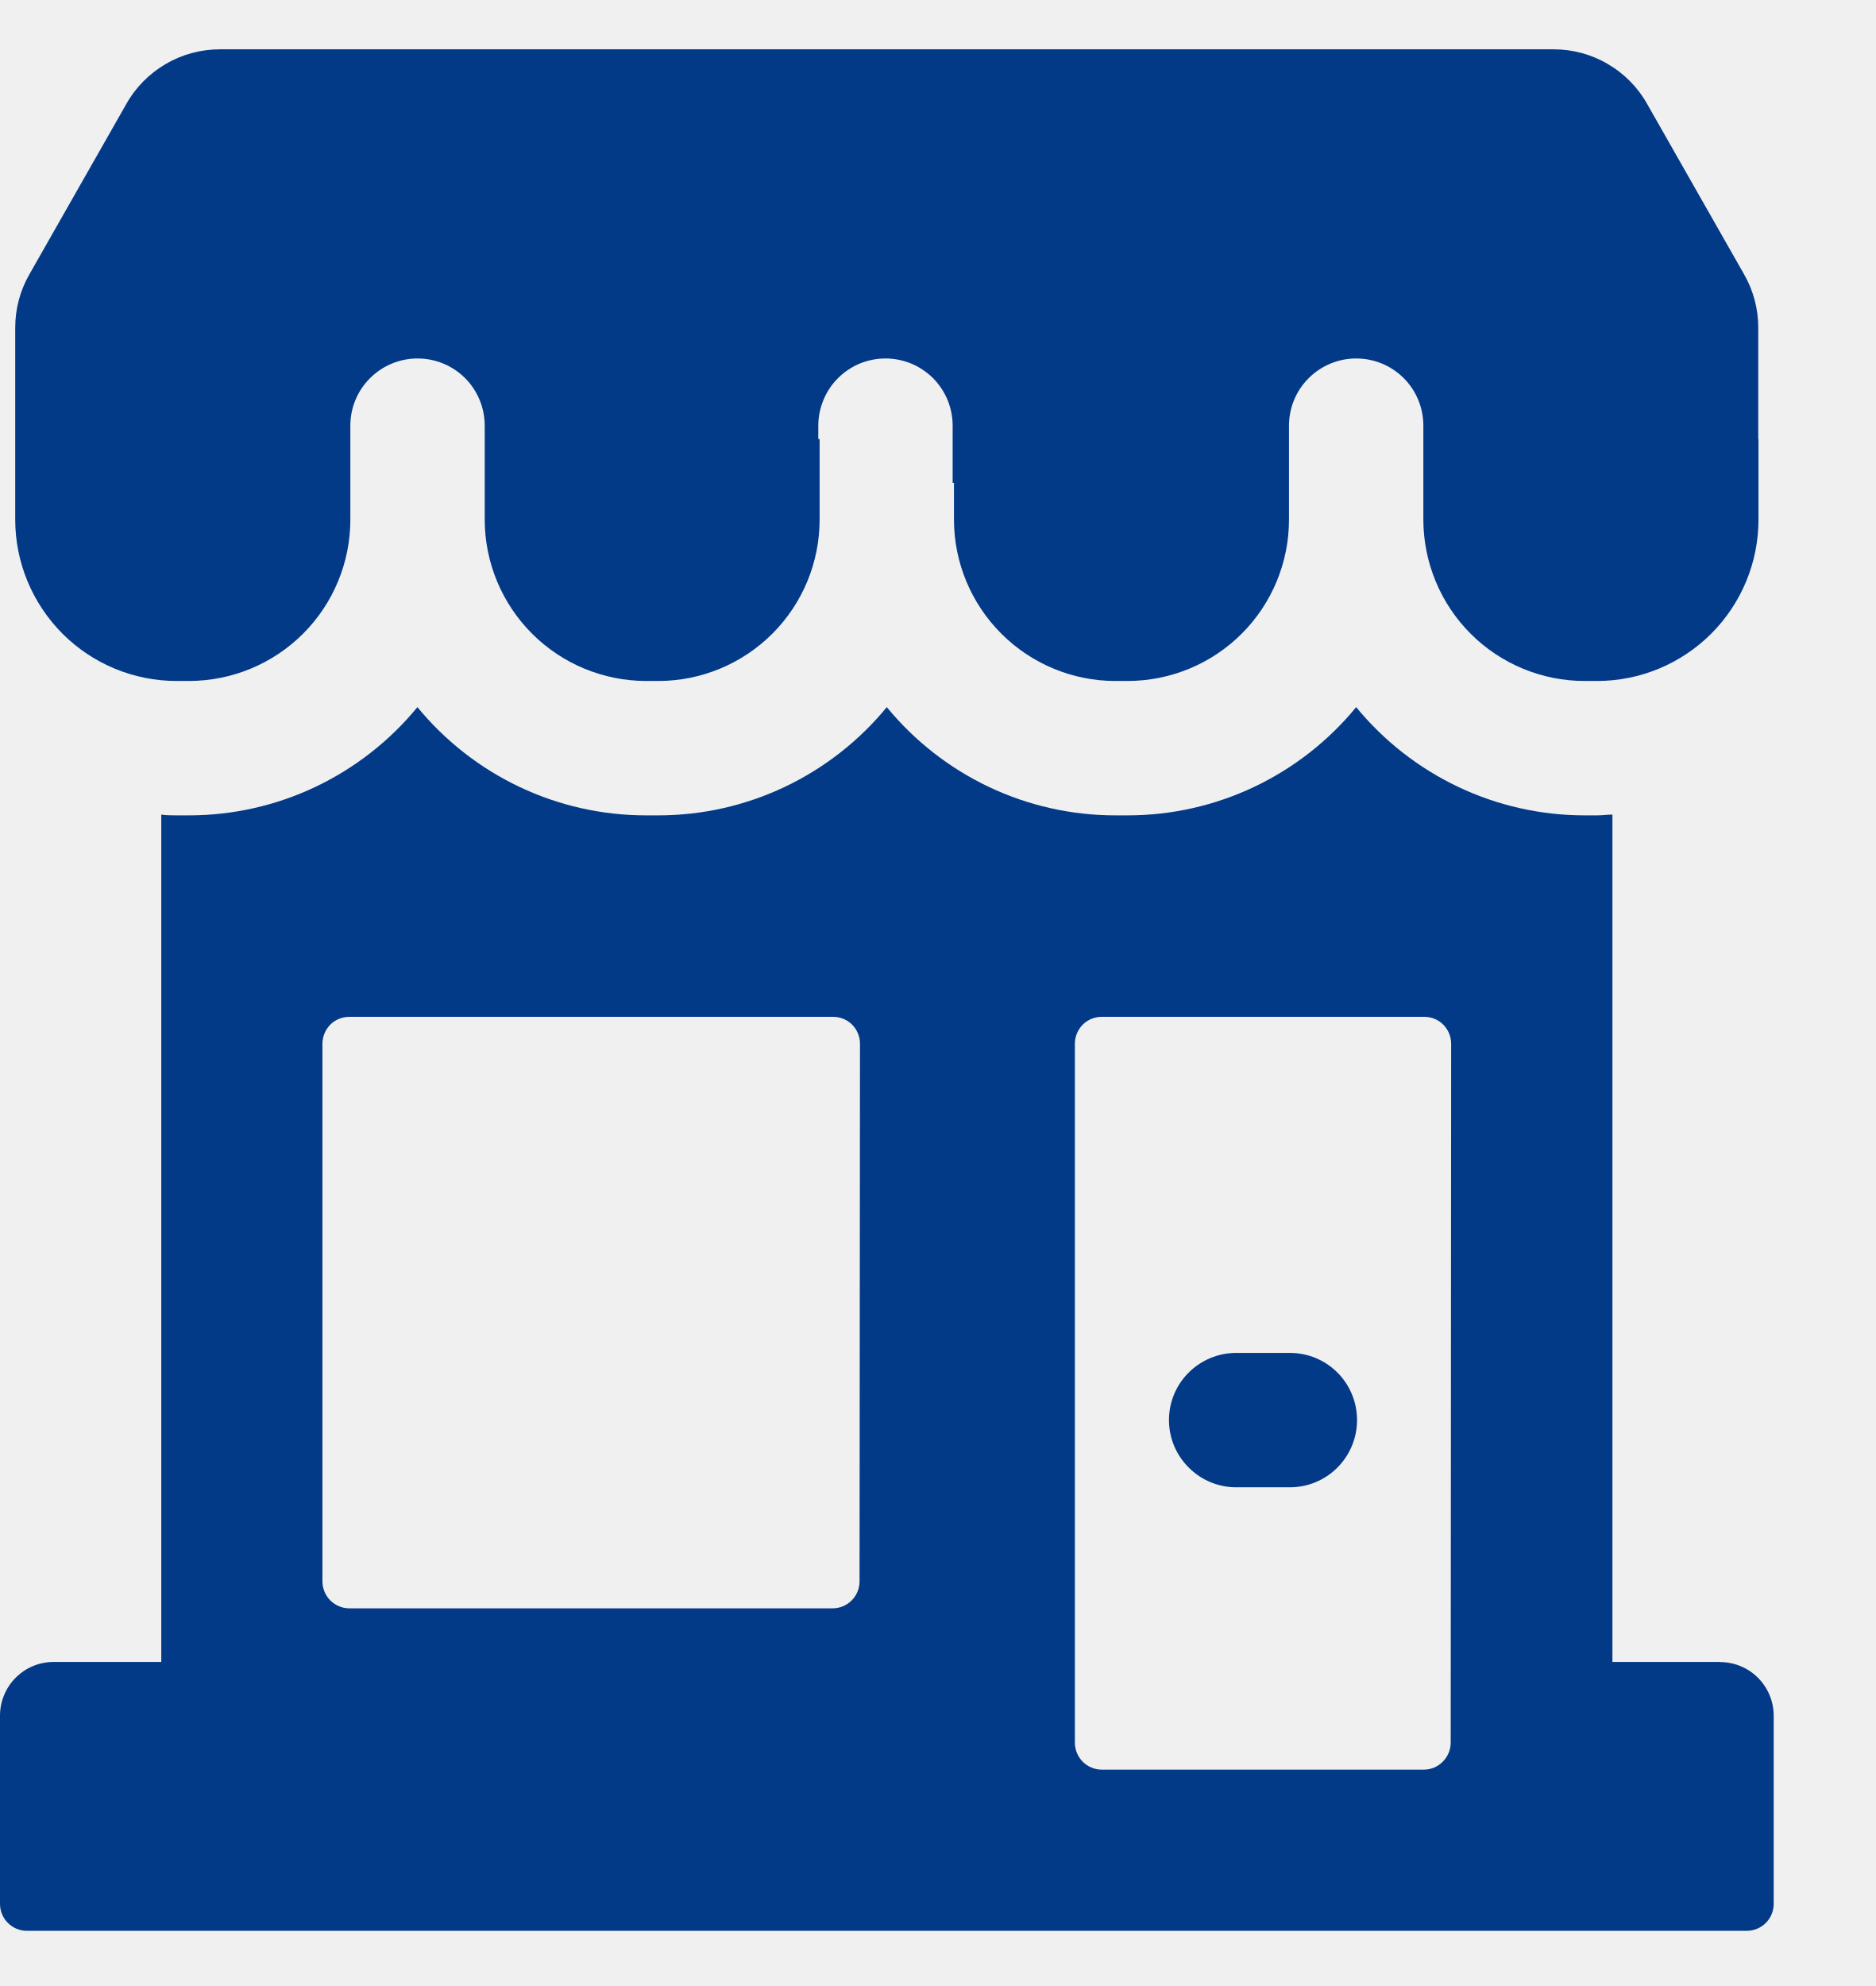
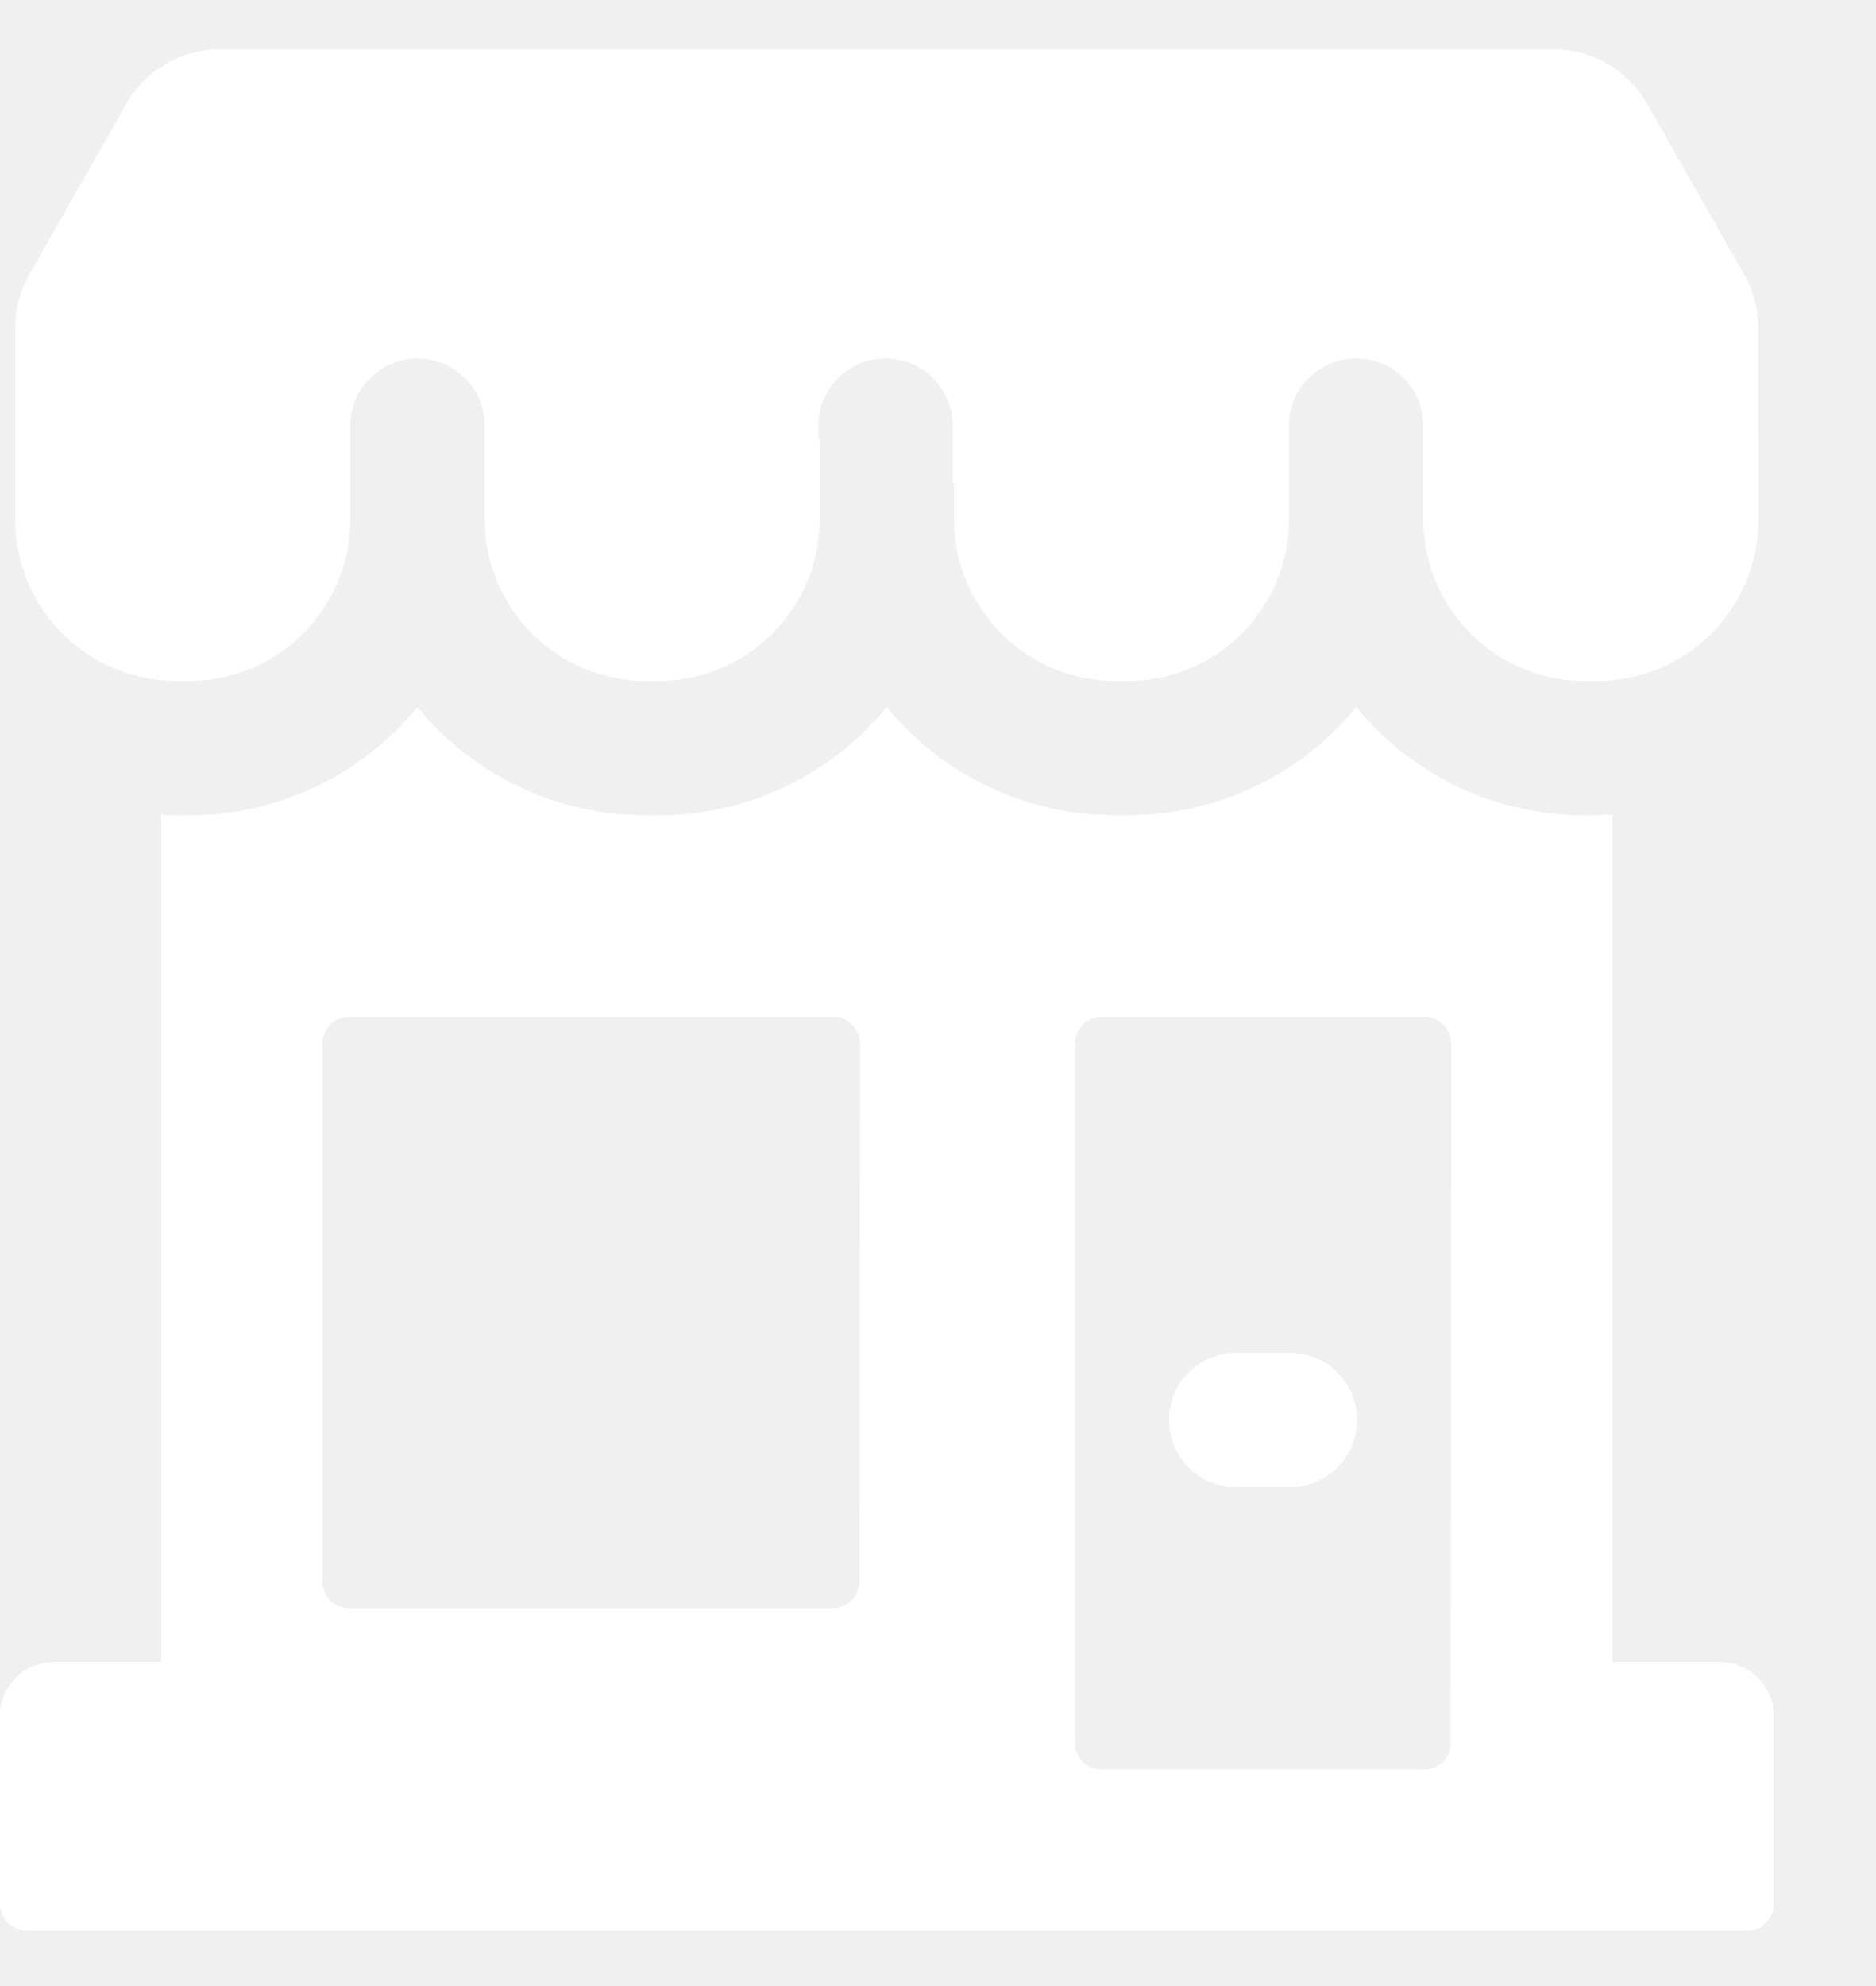
<svg xmlns="http://www.w3.org/2000/svg" width="17" height="18" viewBox="0 0 17 18" fill="none">
-   <path d="M15.591 15.063H14.617V7.383C14.571 7.383 14.525 7.39 14.479 7.39H14.365C13.969 7.39 13.577 7.302 13.219 7.132C12.861 6.962 12.545 6.715 12.294 6.409C12.043 6.715 11.727 6.962 11.369 7.132C11.011 7.302 10.619 7.39 10.223 7.39H10.11C9.714 7.39 9.322 7.302 8.964 7.132C8.606 6.962 8.29 6.715 8.039 6.409C7.788 6.715 7.472 6.962 7.114 7.132C6.756 7.302 6.364 7.39 5.968 7.39H5.855C5.459 7.39 5.067 7.302 4.709 7.132C4.351 6.962 4.035 6.715 3.784 6.409C3.533 6.715 3.217 6.962 2.859 7.132C2.501 7.302 2.109 7.39 1.713 7.39H1.6C1.553 7.39 1.508 7.39 1.462 7.383V15.063H0.487C0.423 15.063 0.36 15.075 0.3 15.1C0.241 15.124 0.188 15.16 0.142 15.206C0.097 15.251 0.061 15.305 0.037 15.364C0.012 15.423 -0 15.487 1.02679e-06 15.551V17.256C1.02679e-06 17.32 0.026 17.383 0.071 17.428C0.117 17.474 0.179 17.5 0.244 17.5H15.835C15.9 17.5 15.962 17.474 16.008 17.428C16.053 17.383 16.079 17.32 16.079 17.256V15.551C16.079 15.421 16.028 15.298 15.936 15.206C15.845 15.115 15.721 15.064 15.592 15.064L15.591 15.063ZM7.792 14.333C7.792 14.397 7.766 14.46 7.721 14.505C7.675 14.551 7.613 14.577 7.548 14.577H3.167C3.102 14.577 3.04 14.551 2.994 14.505C2.949 14.46 2.923 14.397 2.923 14.333V9.46C2.923 9.395 2.949 9.333 2.994 9.287C3.04 9.241 3.102 9.216 3.167 9.216H7.552C7.617 9.216 7.679 9.241 7.725 9.287C7.77 9.333 7.796 9.395 7.796 9.46L7.792 14.333ZM13.151 15.795C13.151 15.859 13.125 15.921 13.079 15.967C13.034 16.013 12.972 16.039 12.907 16.039H9.988C9.923 16.039 9.861 16.013 9.815 15.967C9.77 15.921 9.744 15.859 9.744 15.795V9.46C9.744 9.395 9.77 9.333 9.815 9.287C9.861 9.241 9.923 9.216 9.988 9.216H12.911C12.976 9.216 13.038 9.241 13.084 9.287C13.129 9.333 13.155 9.395 13.155 9.46L13.151 15.795Z" fill="#033A88" />
-   <path d="M11.693 12.262H11.206C11.045 12.262 10.89 12.326 10.776 12.44C10.661 12.554 10.597 12.709 10.597 12.871C10.597 13.032 10.661 13.187 10.776 13.301C10.89 13.416 11.045 13.48 11.206 13.48H11.693C11.855 13.48 12.01 13.416 12.124 13.301C12.238 13.187 12.302 13.032 12.302 12.871C12.302 12.709 12.238 12.554 12.124 12.44C12.01 12.326 11.855 12.262 11.693 12.262ZM15.939 3.979V2.969C15.939 2.8 15.895 2.634 15.811 2.487L14.93 0.939C14.845 0.789 14.722 0.665 14.573 0.579C14.425 0.492 14.256 0.447 14.084 0.447H1.994C1.822 0.447 1.653 0.492 1.504 0.579C1.356 0.665 1.232 0.789 1.147 0.939L0.266 2.487C0.182 2.634 0.138 2.8 0.138 2.969V4.377V4.71C0.138 5.098 0.293 5.469 0.567 5.744C0.841 6.018 1.213 6.172 1.601 6.172H1.715C2.103 6.171 2.474 6.017 2.748 5.743C3.022 5.469 3.176 5.097 3.176 4.71V3.858C3.176 3.696 3.24 3.541 3.355 3.427C3.469 3.313 3.624 3.249 3.785 3.249C3.947 3.249 4.102 3.313 4.216 3.427C4.33 3.541 4.394 3.696 4.394 3.858V4.711C4.395 5.098 4.549 5.469 4.823 5.743C5.097 6.017 5.468 6.171 5.855 6.172H5.968C6.356 6.172 6.728 6.017 7.002 5.743C7.276 5.469 7.43 5.097 7.43 4.71V3.979H7.418V3.858C7.418 3.778 7.434 3.699 7.465 3.625C7.495 3.551 7.54 3.484 7.597 3.427C7.653 3.371 7.72 3.326 7.794 3.295C7.868 3.265 7.947 3.249 8.027 3.249C8.107 3.249 8.186 3.265 8.26 3.295C8.334 3.326 8.401 3.371 8.458 3.427C8.514 3.484 8.559 3.551 8.59 3.625C8.62 3.699 8.636 3.778 8.636 3.858V4.377H8.648V4.71C8.648 5.097 8.803 5.469 9.077 5.743C9.351 6.017 9.723 6.172 10.11 6.172H10.224C10.612 6.171 10.983 6.017 11.257 5.743C11.531 5.469 11.685 5.097 11.685 4.71V3.858C11.685 3.696 11.749 3.541 11.864 3.427C11.978 3.313 12.133 3.249 12.294 3.249C12.456 3.249 12.611 3.313 12.725 3.427C12.839 3.541 12.903 3.696 12.903 3.858V4.711C12.904 5.098 13.058 5.47 13.332 5.744C13.606 6.018 13.978 6.172 14.365 6.172H14.479C14.867 6.172 15.239 6.017 15.513 5.743C15.787 5.469 15.941 5.097 15.941 4.71V3.979H15.939Z" fill="#033A88" />
+   <path style="fill:white" d="M15.591 15.063H14.617V7.383C14.571 7.383 14.525 7.39 14.479 7.39H14.365C13.969 7.39 13.577 7.302 13.219 7.132C12.861 6.962 12.545 6.715 12.294 6.409C12.043 6.715 11.727 6.962 11.369 7.132C11.011 7.302 10.619 7.39 10.223 7.39H10.11C9.714 7.39 9.322 7.302 8.964 7.132C8.606 6.962 8.29 6.715 8.039 6.409C7.788 6.715 7.472 6.962 7.114 7.132C6.756 7.302 6.364 7.39 5.968 7.39H5.855C5.459 7.39 5.067 7.302 4.709 7.132C4.351 6.962 4.035 6.715 3.784 6.409C3.533 6.715 3.217 6.962 2.859 7.132C2.501 7.302 2.109 7.39 1.713 7.39H1.6C1.553 7.39 1.508 7.39 1.462 7.383V15.063H0.487C0.423 15.063 0.36 15.075 0.3 15.1C0.241 15.124 0.188 15.16 0.142 15.206C0.097 15.251 0.061 15.305 0.037 15.364C0.012 15.423 -0 15.487 1.02679e-06 15.551V17.256C1.02679e-06 17.32 0.026 17.383 0.071 17.428C0.117 17.474 0.179 17.5 0.244 17.5H15.835C15.9 17.5 15.962 17.474 16.008 17.428C16.053 17.383 16.079 17.32 16.079 17.256V15.551C16.079 15.421 16.028 15.298 15.936 15.206C15.845 15.115 15.721 15.064 15.592 15.064L15.591 15.063ZM7.792 14.333C7.792 14.397 7.766 14.46 7.721 14.505C7.675 14.551 7.613 14.577 7.548 14.577H3.167C3.102 14.577 3.04 14.551 2.994 14.505C2.949 14.46 2.923 14.397 2.923 14.333V9.46C2.923 9.395 2.949 9.333 2.994 9.287C3.04 9.241 3.102 9.216 3.167 9.216H7.552C7.617 9.216 7.679 9.241 7.725 9.287C7.77 9.333 7.796 9.395 7.796 9.46L7.792 14.333ZM13.151 15.795C13.151 15.859 13.125 15.921 13.079 15.967C13.034 16.013 12.972 16.039 12.907 16.039H9.988C9.923 16.039 9.861 16.013 9.815 15.967C9.77 15.921 9.744 15.859 9.744 15.795V9.46C9.744 9.395 9.77 9.333 9.815 9.287C9.861 9.241 9.923 9.216 9.988 9.216H12.911C12.976 9.216 13.038 9.241 13.084 9.287C13.129 9.333 13.155 9.395 13.155 9.46L13.151 15.795Z" fill="#033A88" />
+   <path style="fill:white" d="M11.693 12.262H11.206C11.045 12.262 10.89 12.326 10.776 12.44C10.661 12.554 10.597 12.709 10.597 12.871C10.597 13.032 10.661 13.187 10.776 13.301C10.89 13.416 11.045 13.48 11.206 13.48H11.693C11.855 13.48 12.01 13.416 12.124 13.301C12.238 13.187 12.302 13.032 12.302 12.871C12.302 12.709 12.238 12.554 12.124 12.44C12.01 12.326 11.855 12.262 11.693 12.262ZM15.939 3.979V2.969C15.939 2.8 15.895 2.634 15.811 2.487L14.93 0.939C14.845 0.789 14.722 0.665 14.573 0.579C14.425 0.492 14.256 0.447 14.084 0.447H1.994C1.822 0.447 1.653 0.492 1.504 0.579C1.356 0.665 1.232 0.789 1.147 0.939L0.266 2.487C0.182 2.634 0.138 2.8 0.138 2.969V4.377V4.71C0.138 5.098 0.293 5.469 0.567 5.744C0.841 6.018 1.213 6.172 1.601 6.172H1.715C2.103 6.171 2.474 6.017 2.748 5.743C3.022 5.469 3.176 5.097 3.176 4.71V3.858C3.176 3.696 3.24 3.541 3.355 3.427C3.469 3.313 3.624 3.249 3.785 3.249C3.947 3.249 4.102 3.313 4.216 3.427C4.33 3.541 4.394 3.696 4.394 3.858V4.711C4.395 5.098 4.549 5.469 4.823 5.743C5.097 6.017 5.468 6.171 5.855 6.172H5.968C6.356 6.172 6.728 6.017 7.002 5.743C7.276 5.469 7.43 5.097 7.43 4.71V3.979H7.418V3.858C7.418 3.778 7.434 3.699 7.465 3.625C7.495 3.551 7.54 3.484 7.597 3.427C7.653 3.371 7.72 3.326 7.794 3.295C7.868 3.265 7.947 3.249 8.027 3.249C8.107 3.249 8.186 3.265 8.26 3.295C8.334 3.326 8.401 3.371 8.458 3.427C8.514 3.484 8.559 3.551 8.59 3.625C8.62 3.699 8.636 3.778 8.636 3.858V4.377H8.648V4.71C8.648 5.097 8.803 5.469 9.077 5.743C9.351 6.017 9.723 6.172 10.11 6.172H10.224C10.612 6.171 10.983 6.017 11.257 5.743C11.531 5.469 11.685 5.097 11.685 4.71V3.858C11.685 3.696 11.749 3.541 11.864 3.427C11.978 3.313 12.133 3.249 12.294 3.249C12.456 3.249 12.611 3.313 12.725 3.427C12.839 3.541 12.903 3.696 12.903 3.858V4.711C12.904 5.098 13.058 5.47 13.332 5.744C13.606 6.018 13.978 6.172 14.365 6.172H14.479C14.867 6.172 15.239 6.017 15.513 5.743C15.787 5.469 15.941 5.097 15.941 4.71V3.979H15.939Z" fill="#033A88" />
</svg>
